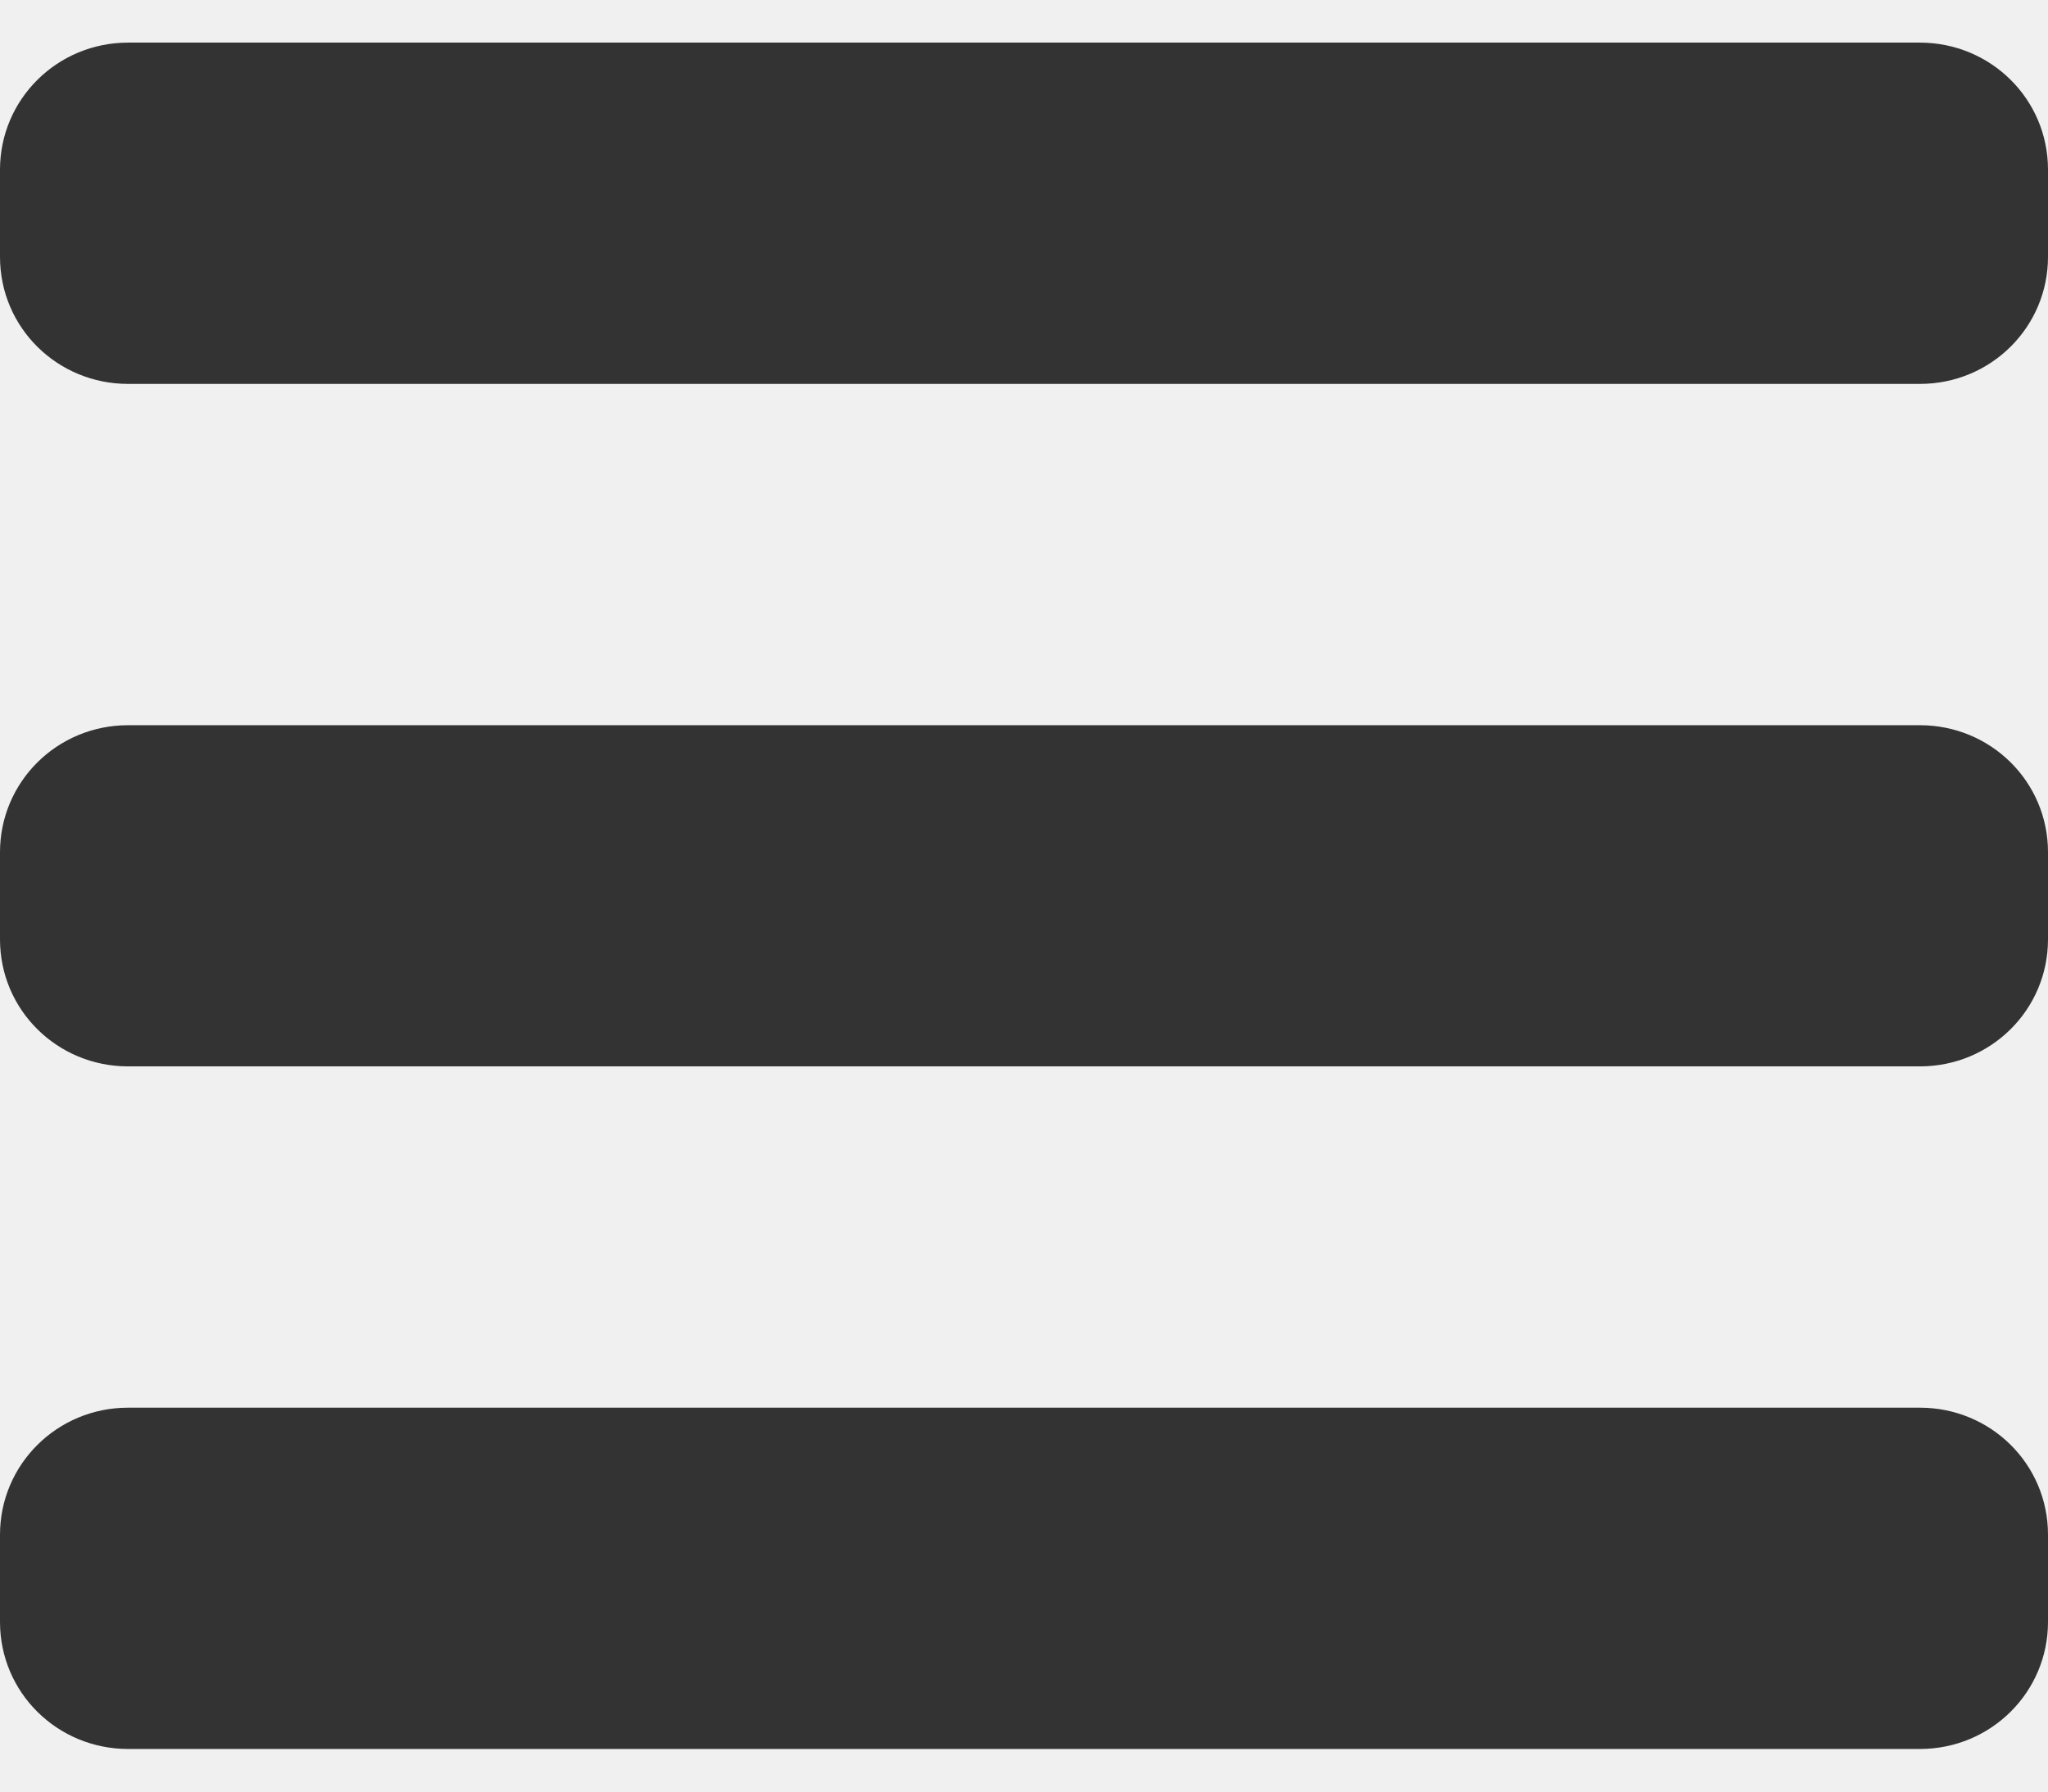
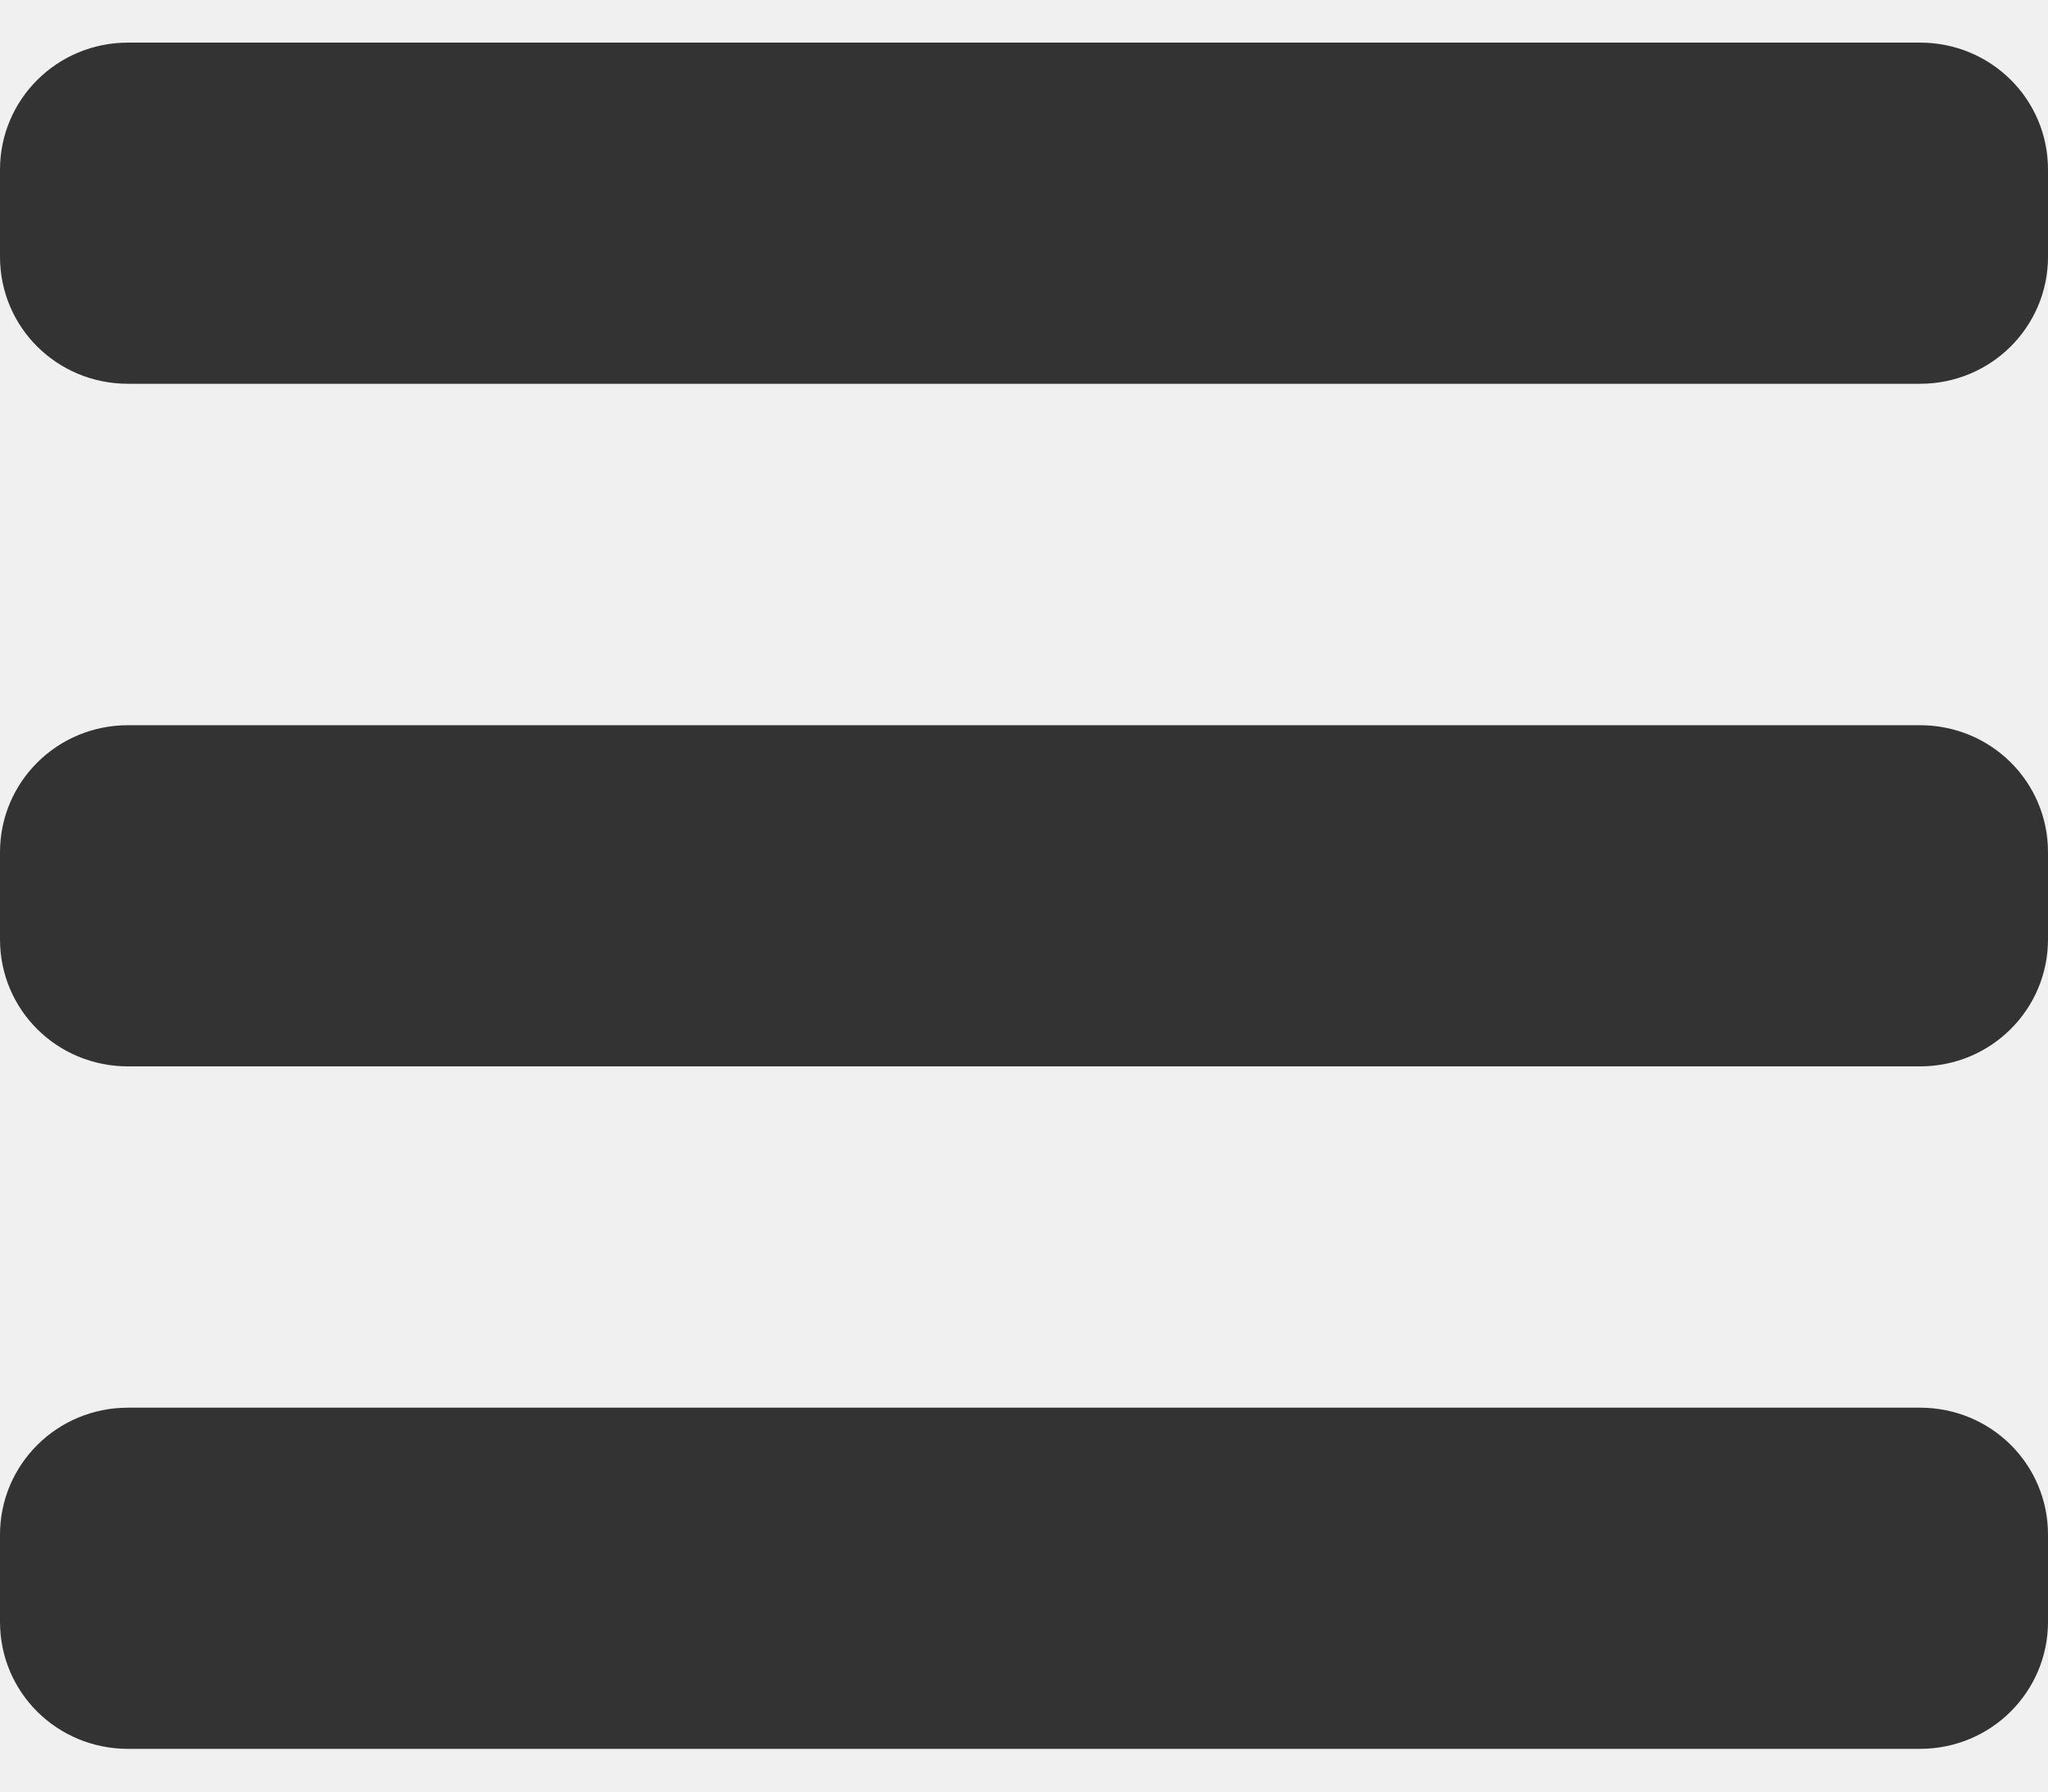
- <svg xmlns="http://www.w3.org/2000/svg" xmlns:xlink="http://www.w3.org/1999/xlink" width="16px" height="14px" viewBox="0 0 16 14" version="1.1">
+ <svg xmlns="http://www.w3.org/2000/svg" xmlns:xlink="http://www.w3.org/1999/xlink" width="16" height="14">
  <defs>
-     <path d="M0,3.326 C0,2.778 0.445,2.333 1.001,2.333 L14.999,2.333 C15.552,2.333 16,2.774 16,3.326 L16,4.007 C16,4.555 15.555,5 14.999,5 L1.001,5 C0.448,5 0,4.56 0,4.007 L0,3.326 Z M0,8.66 C0,8.111 0.445,7.667 1.001,7.667 L14.999,7.667 C15.552,7.667 16,8.107 16,8.66 L16,9.34 C16,9.889 15.555,10.333 14.999,10.333 L1.001,10.333 C0.448,10.333 0,9.893 0,9.34 L0,8.66 Z M0,13.993 C0,13.445 0.445,13 1.001,13 L14.999,13 C15.552,13 16,13.44 16,13.993 L16,14.674 C16,15.222 15.555,15.667 14.999,15.667 L1.001,15.667 C0.448,15.667 0,15.226 0,14.674 L0,13.993 Z" id="path-1" />
+     <path d="M0 3.326c0-.548.445-.993 1-.993H15c.553 0 1 .44 1 .993v.68c0 .548-.445.993-1 .993H1c-.553 0-1-.44-1-.993v-.68zM0 8.66c0-.548.445-.993 1-.993H15c.553 0 1 .44 1 .993v.68c0 .548-.445.993-1 .993H1c-.553 0-1-.44-1-.993v-.68zm0 5.333C0 13.445.445 13 1 13H15c.553 0 1 .44 1 .993v.68c0 .548-.445.993-1 .993H1c-.553 0-1-.44-1-.993v-.68z" id="A" />
  </defs>
-   <g id="Events" stroke="none" stroke-width="1" fill="none" fill-rule="evenodd">
-     <g id="Mobile" transform="translate(-339, -70)">
-       <g id="Direct-/-Icons-/-List-/-M" transform="translate(339, 68)">
-         <mask id="mask-2" fill="white">
-           <use xlink:href="#path-1" />
-         </mask>
-         <use id="icon_list_m" fill="#333333" xlink:href="#path-1" />
-       </g>
-     </g>
-   </g>
+   <use fill="#333" xlink:href="#A" transform="translate(0 -2)" fill-rule="evenodd" />
</svg>
